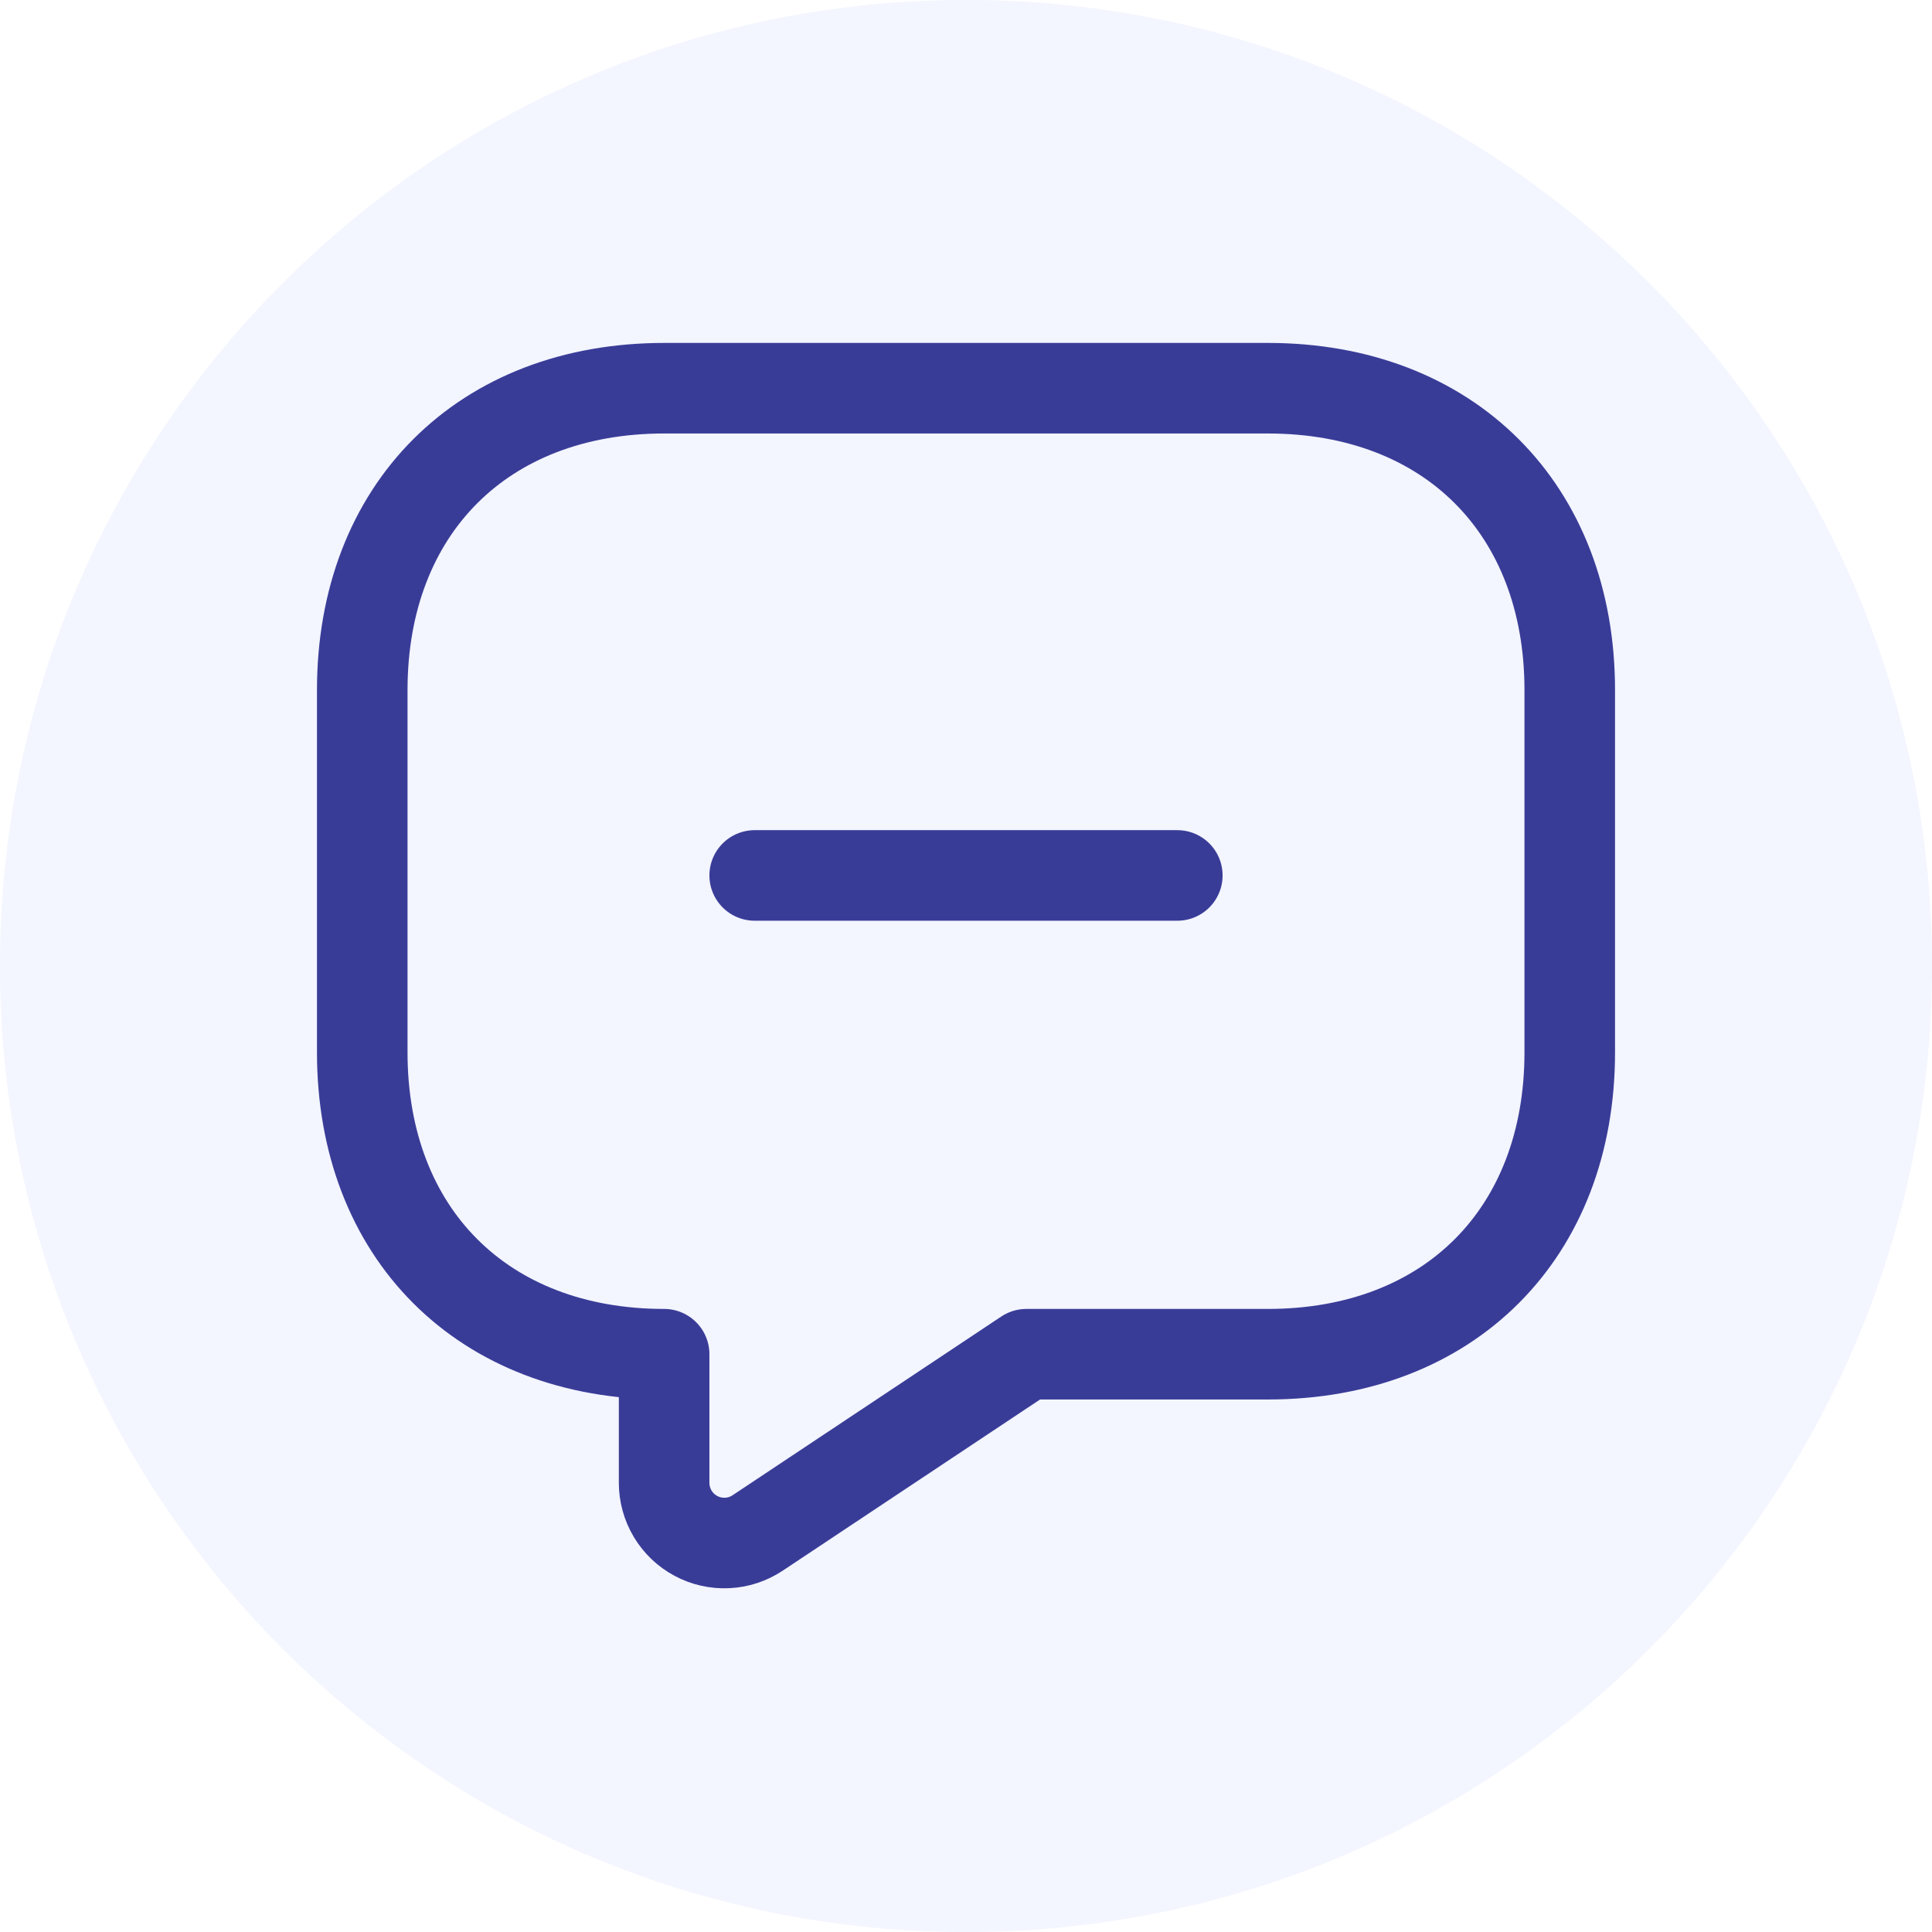
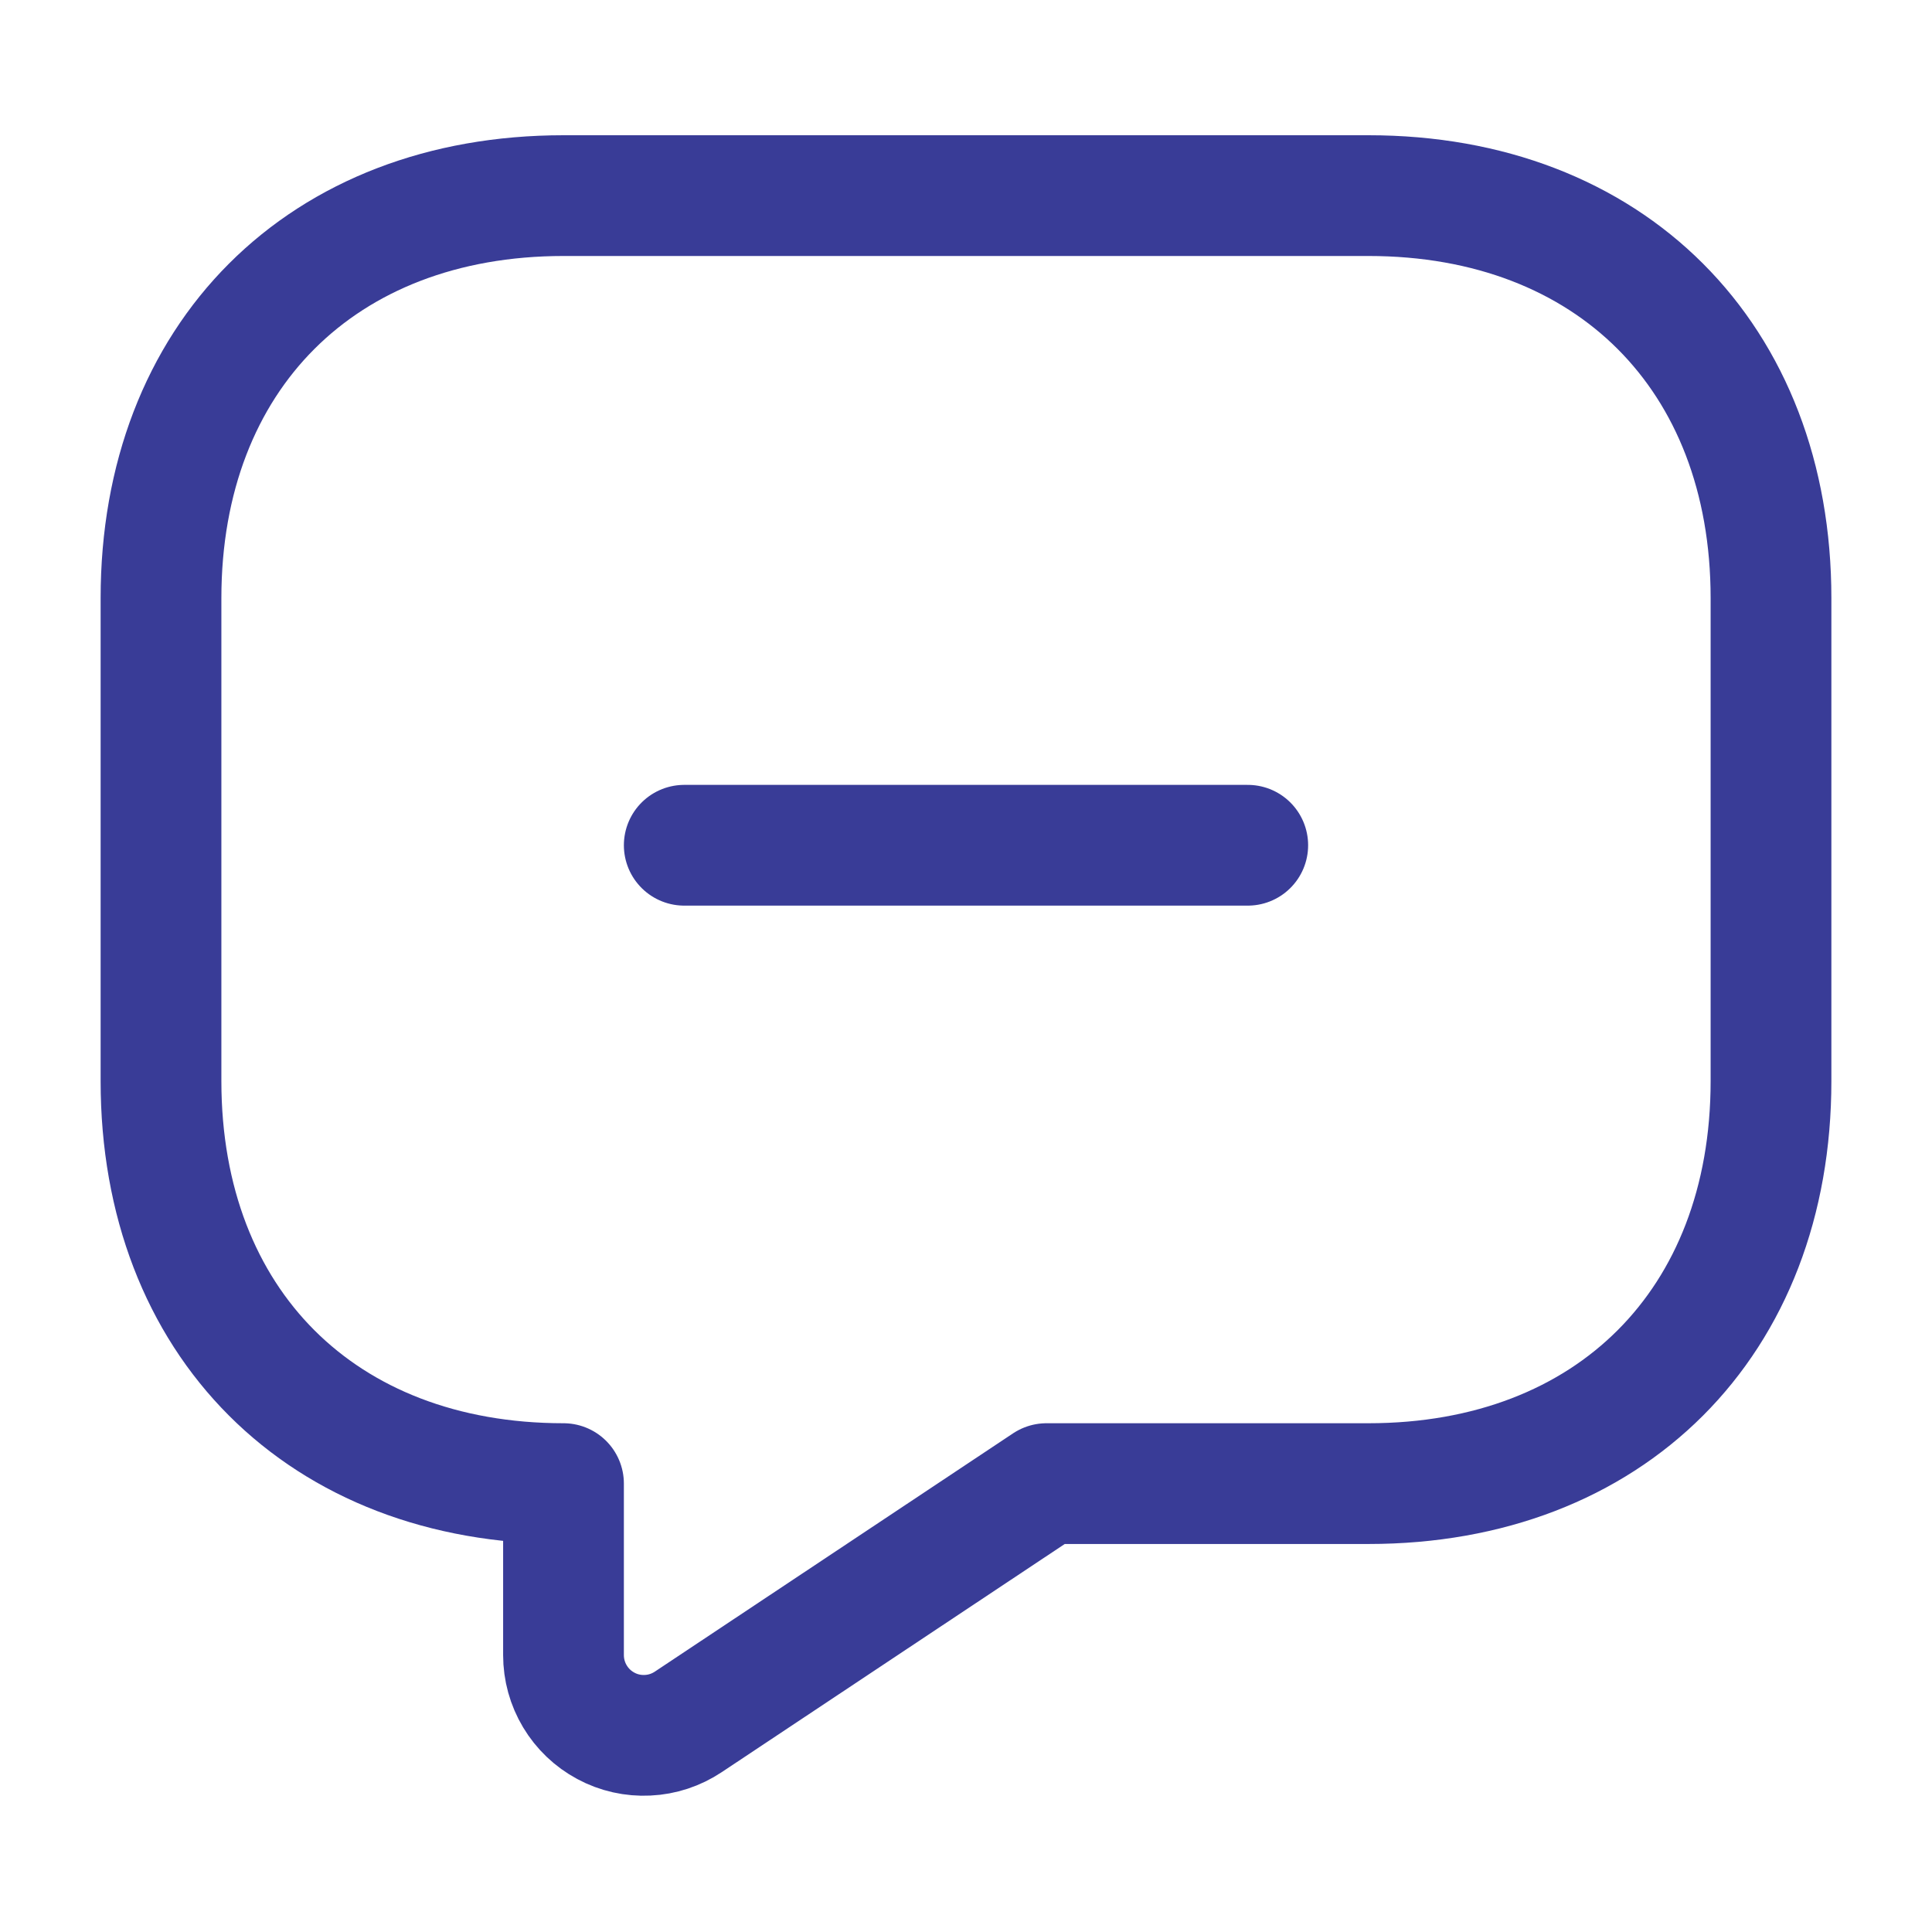
- <svg xmlns="http://www.w3.org/2000/svg" width="32" height="32" viewBox="0 0 32 32" fill="none">
-   <path d="M32 16C32 24.837 24.837 32 16 32C7.163 32 -3.8147e-06 24.837 -3.8147e-06 16C-3.8147e-06 7.163 7.163 -3.8147e-06 16 -3.8147e-06C24.837 -3.8147e-06 32 7.163 32 16Z" fill="#F3F5FF" />
-   <path d="M19.5 14.5L12.5 14.5M21 22.43L17 22.43L12.55 25.39C12.4 25.49 12.225 25.548 12.045 25.556C11.865 25.565 11.685 25.525 11.526 25.439C11.367 25.354 11.234 25.227 11.142 25.073C11.049 24.918 11 24.741 11 24.56L11 22.43C8 22.43 6 20.43 6 17.43L6 11.43C6 8.43 8 6.43 11 6.43L21 6.43C24 6.43 26 8.43 26 11.43L26 17.43C26 20.43 24 22.43 21 22.43Z" stroke="#393C97" stroke-width="1.5" stroke-miterlimit="10" stroke-linecap="round" stroke-linejoin="round" />
+ <svg xmlns="http://www.w3.org/2000/svg" width="24" height="24" viewBox="0 0 24 24" fill="none">
+   <path d="M15.5 10.5L8.5 10.5M17 18.43L13 18.43L8.55 21.39C8.4 21.49 8.225 21.548 8.045 21.556C7.865 21.565 7.685 21.525 7.526 21.439C7.367 21.354 7.234 21.227 7.142 21.073C7.049 20.918 7 20.741 7 20.56L7 18.43C4 18.43 2 16.43 2 13.43L2 7.43C2 4.43 4 2.43 7 2.43L17 2.43C20 2.43 22 4.43 22 7.43L22 13.43C22 16.43 20 18.43 17 18.43Z" stroke="#393C97" stroke-width="1.5" stroke-miterlimit="10" stroke-linecap="round" stroke-linejoin="round" />
</svg>
